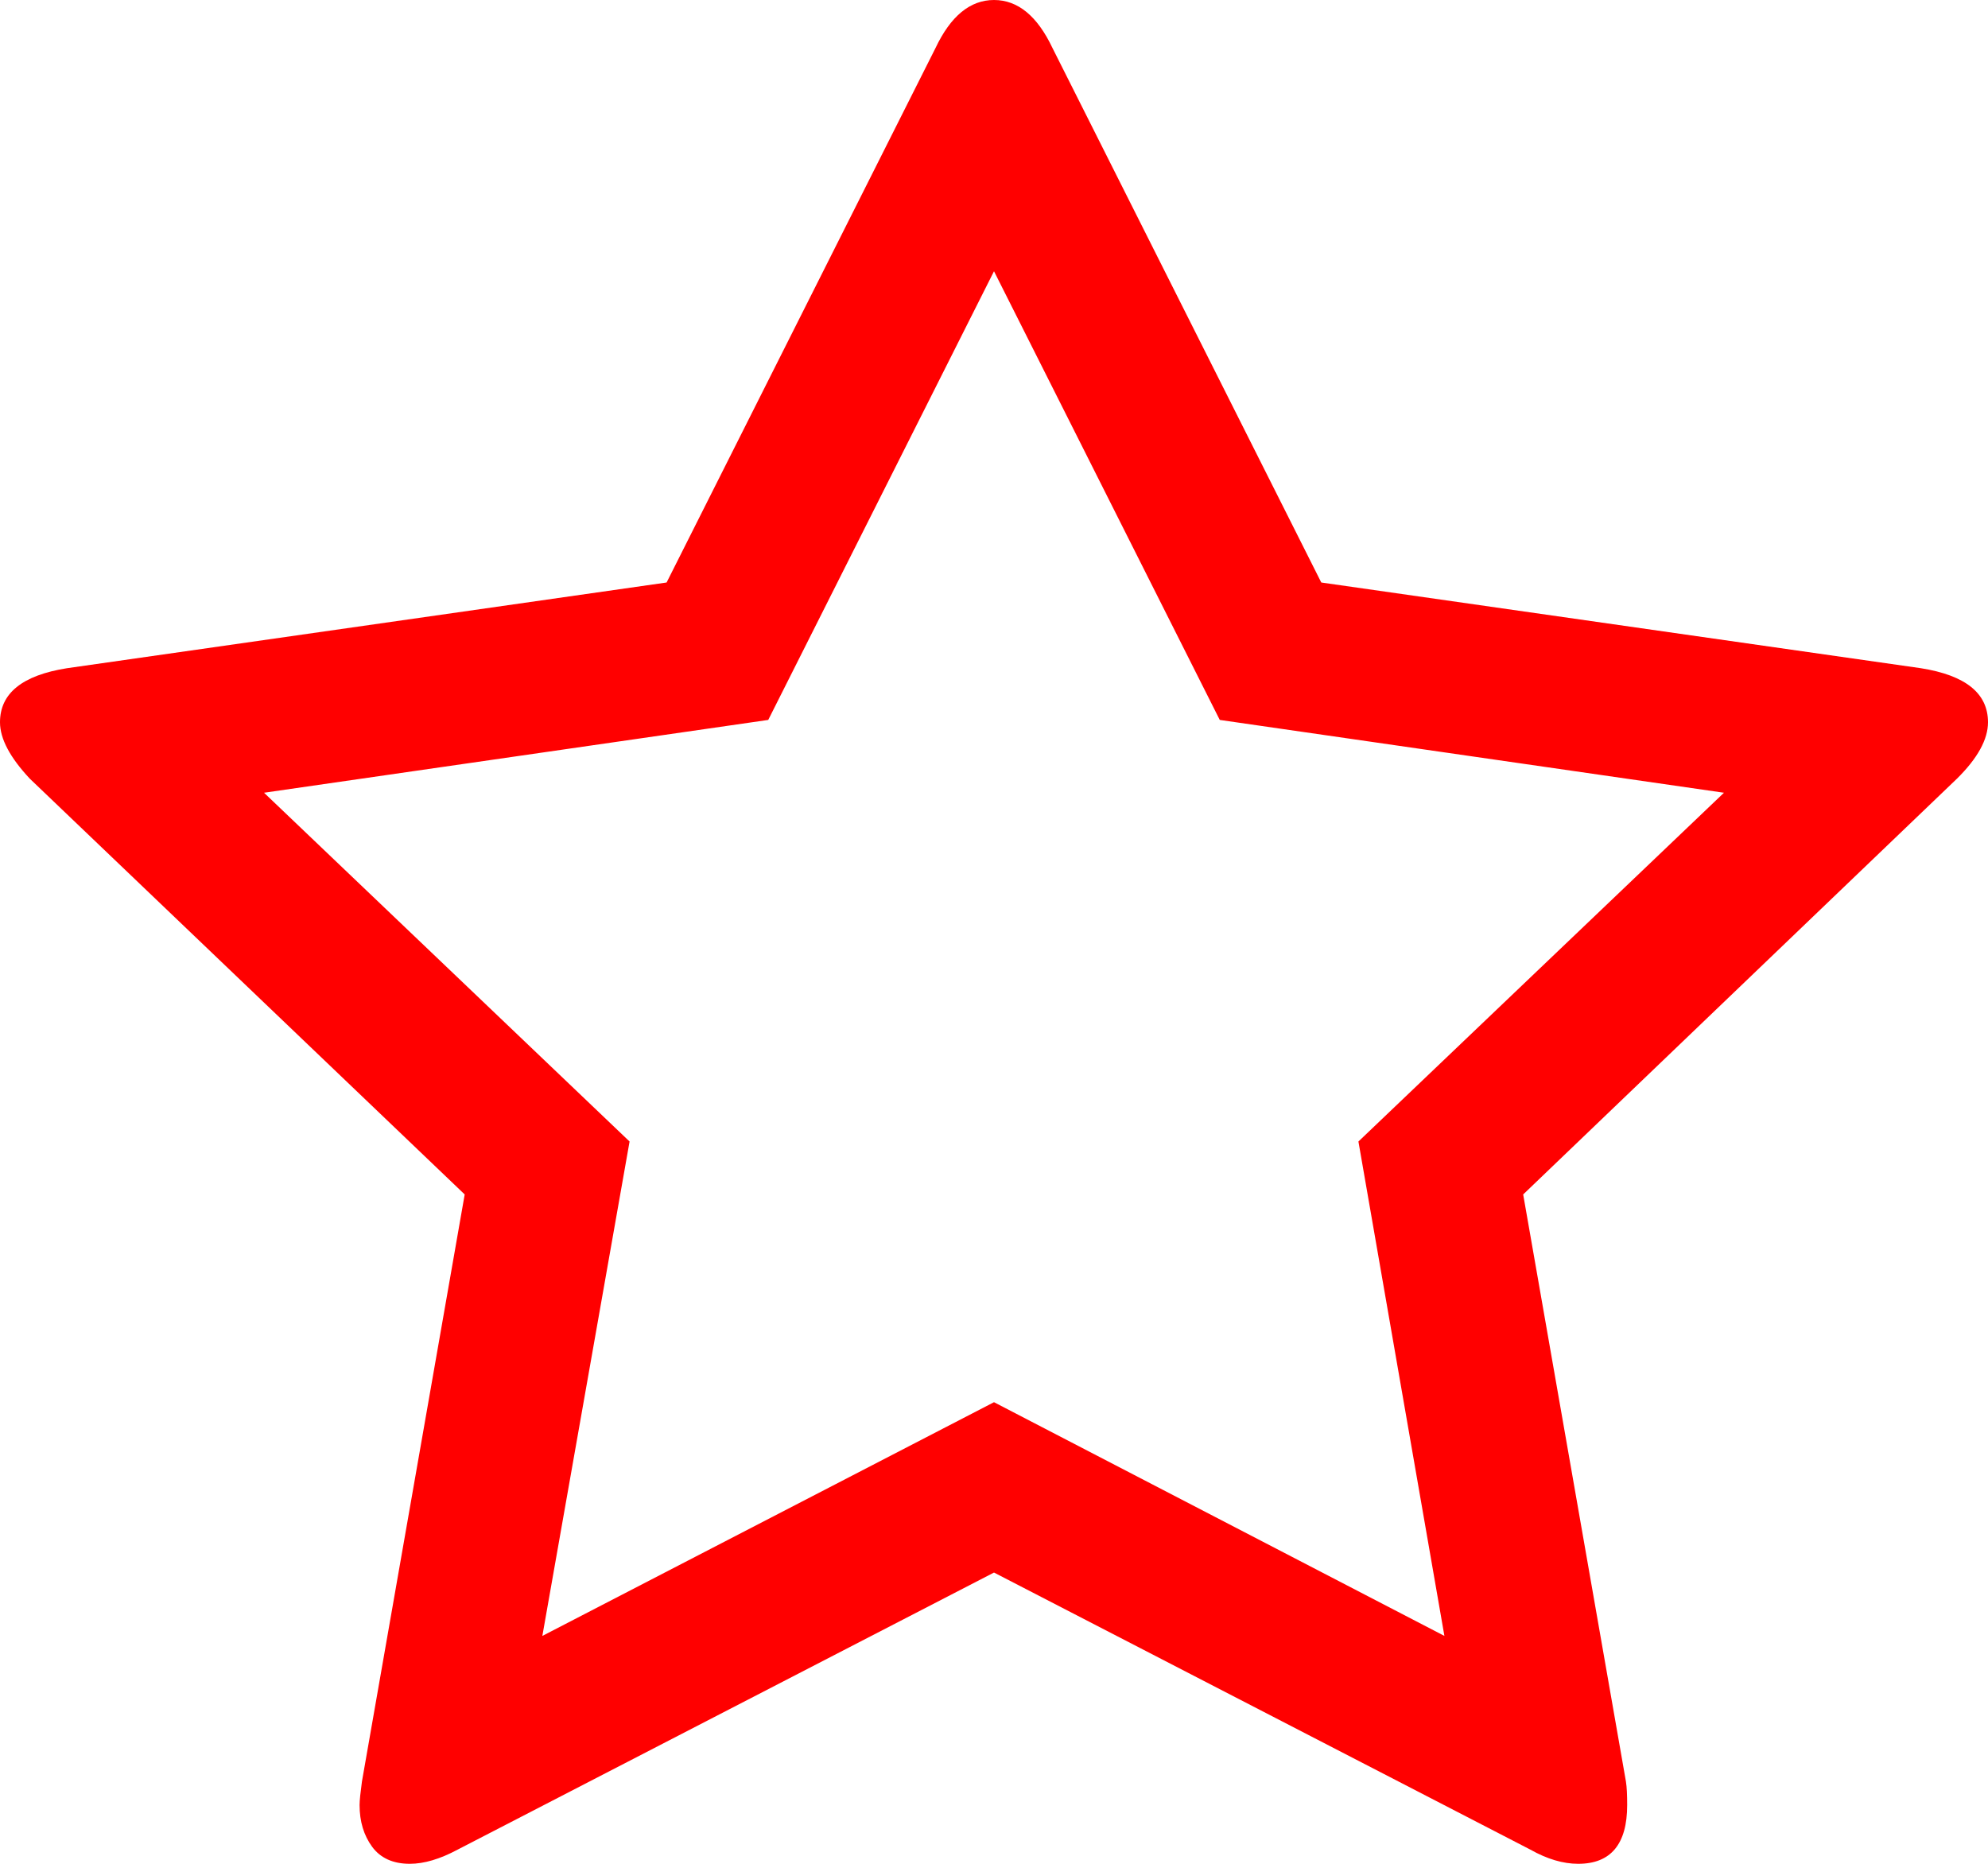
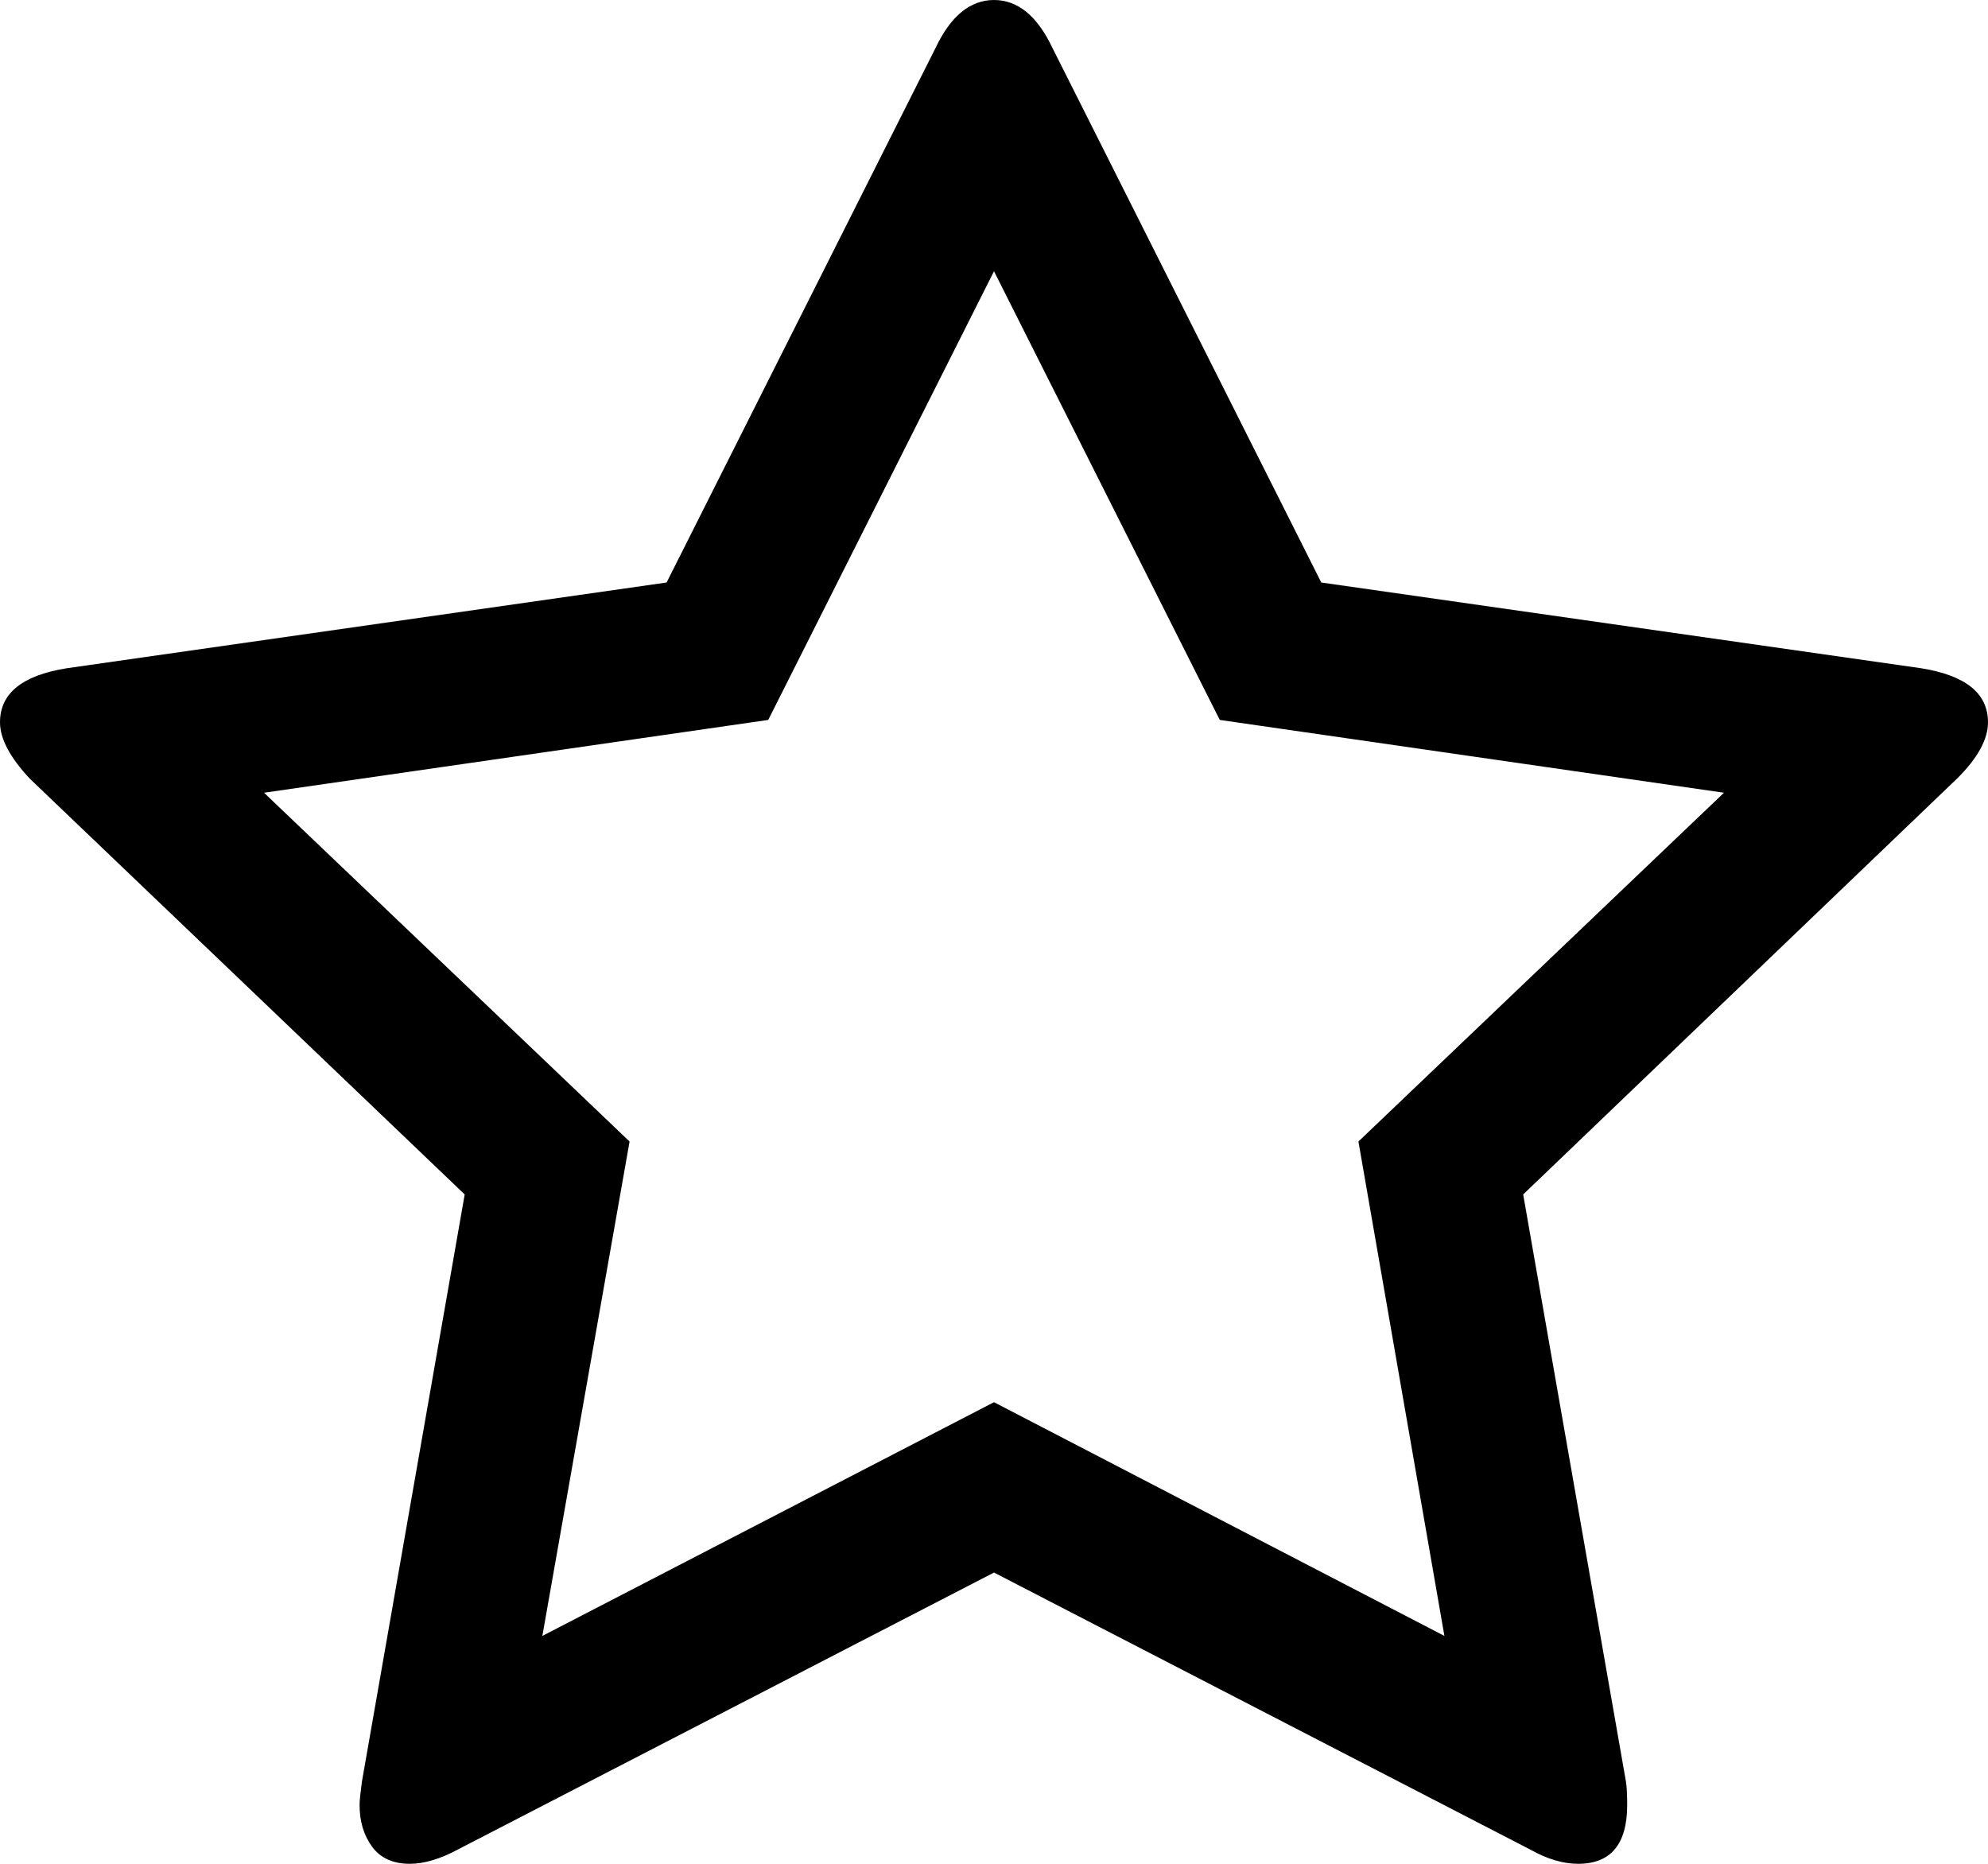
<svg xmlns="http://www.w3.org/2000/svg" width="16" height="15" viewBox="0 0 16 15" version="1.1">
-   <path fill="#FF0000" id="path0_fill" d="M 11.625 13.166L 8 11.285L 4.365 13.166L 5.067 9.187L 2.125 6.38L 6.183 5.794L 8 2.183L 9.817 5.794L 13.875 6.38L 10.933 9.187L 11.625 13.166ZM 15.461 5.378L 10.634 4.688L 8.471 0.387C 8.349 0.129 8.192 6.91414e-06 8 6.91414e-06C 7.808 6.91414e-06 7.651 0.129 7.529 0.387L 5.365 4.688L 0.538 5.378C 0.179 5.435 -5.60284e-06 5.58 -5.60284e-06 5.813C -5.60284e-06 5.945 0.08 6.096 0.24 6.267L 3.74 9.613L 2.913 14.338C 2.901 14.427 2.894 14.49 2.894 14.527C 2.894 14.66 2.928 14.771 2.995 14.863C 3.062 14.954 3.164 15 3.298 15C 3.413 15 3.541 14.962 3.683 14.886L 8 12.656L 12.317 14.886C 12.452 14.962 12.58 15 12.702 15C 12.964 15 13.096 14.842 13.096 14.527C 13.096 14.445 13.093 14.382 13.086 14.338L 12.259 9.613L 15.75 6.267C 15.916 6.103 16 5.951 16 5.813C 16 5.58 15.82 5.435 15.461 5.378Z" />
+   <path id="path0_fill" d="M 11.625 13.166L 8 11.285L 4.365 13.166L 5.067 9.187L 2.125 6.38L 6.183 5.794L 8 2.183L 9.817 5.794L 13.875 6.38L 10.933 9.187L 11.625 13.166ZM 15.461 5.378L 10.634 4.688L 8.471 0.387C 8.349 0.129 8.192 6.91414e-06 8 6.91414e-06C 7.808 6.91414e-06 7.651 0.129 7.529 0.387L 5.365 4.688L 0.538 5.378C 0.179 5.435 -5.60284e-06 5.58 -5.60284e-06 5.813C -5.60284e-06 5.945 0.08 6.096 0.24 6.267L 3.74 9.613L 2.913 14.338C 2.901 14.427 2.894 14.49 2.894 14.527C 2.894 14.66 2.928 14.771 2.995 14.863C 3.062 14.954 3.164 15 3.298 15C 3.413 15 3.541 14.962 3.683 14.886L 8 12.656L 12.317 14.886C 12.452 14.962 12.58 15 12.702 15C 12.964 15 13.096 14.842 13.096 14.527C 13.096 14.445 13.093 14.382 13.086 14.338L 12.259 9.613L 15.75 6.267C 15.916 6.103 16 5.951 16 5.813C 16 5.58 15.82 5.435 15.461 5.378Z" />
</svg>
